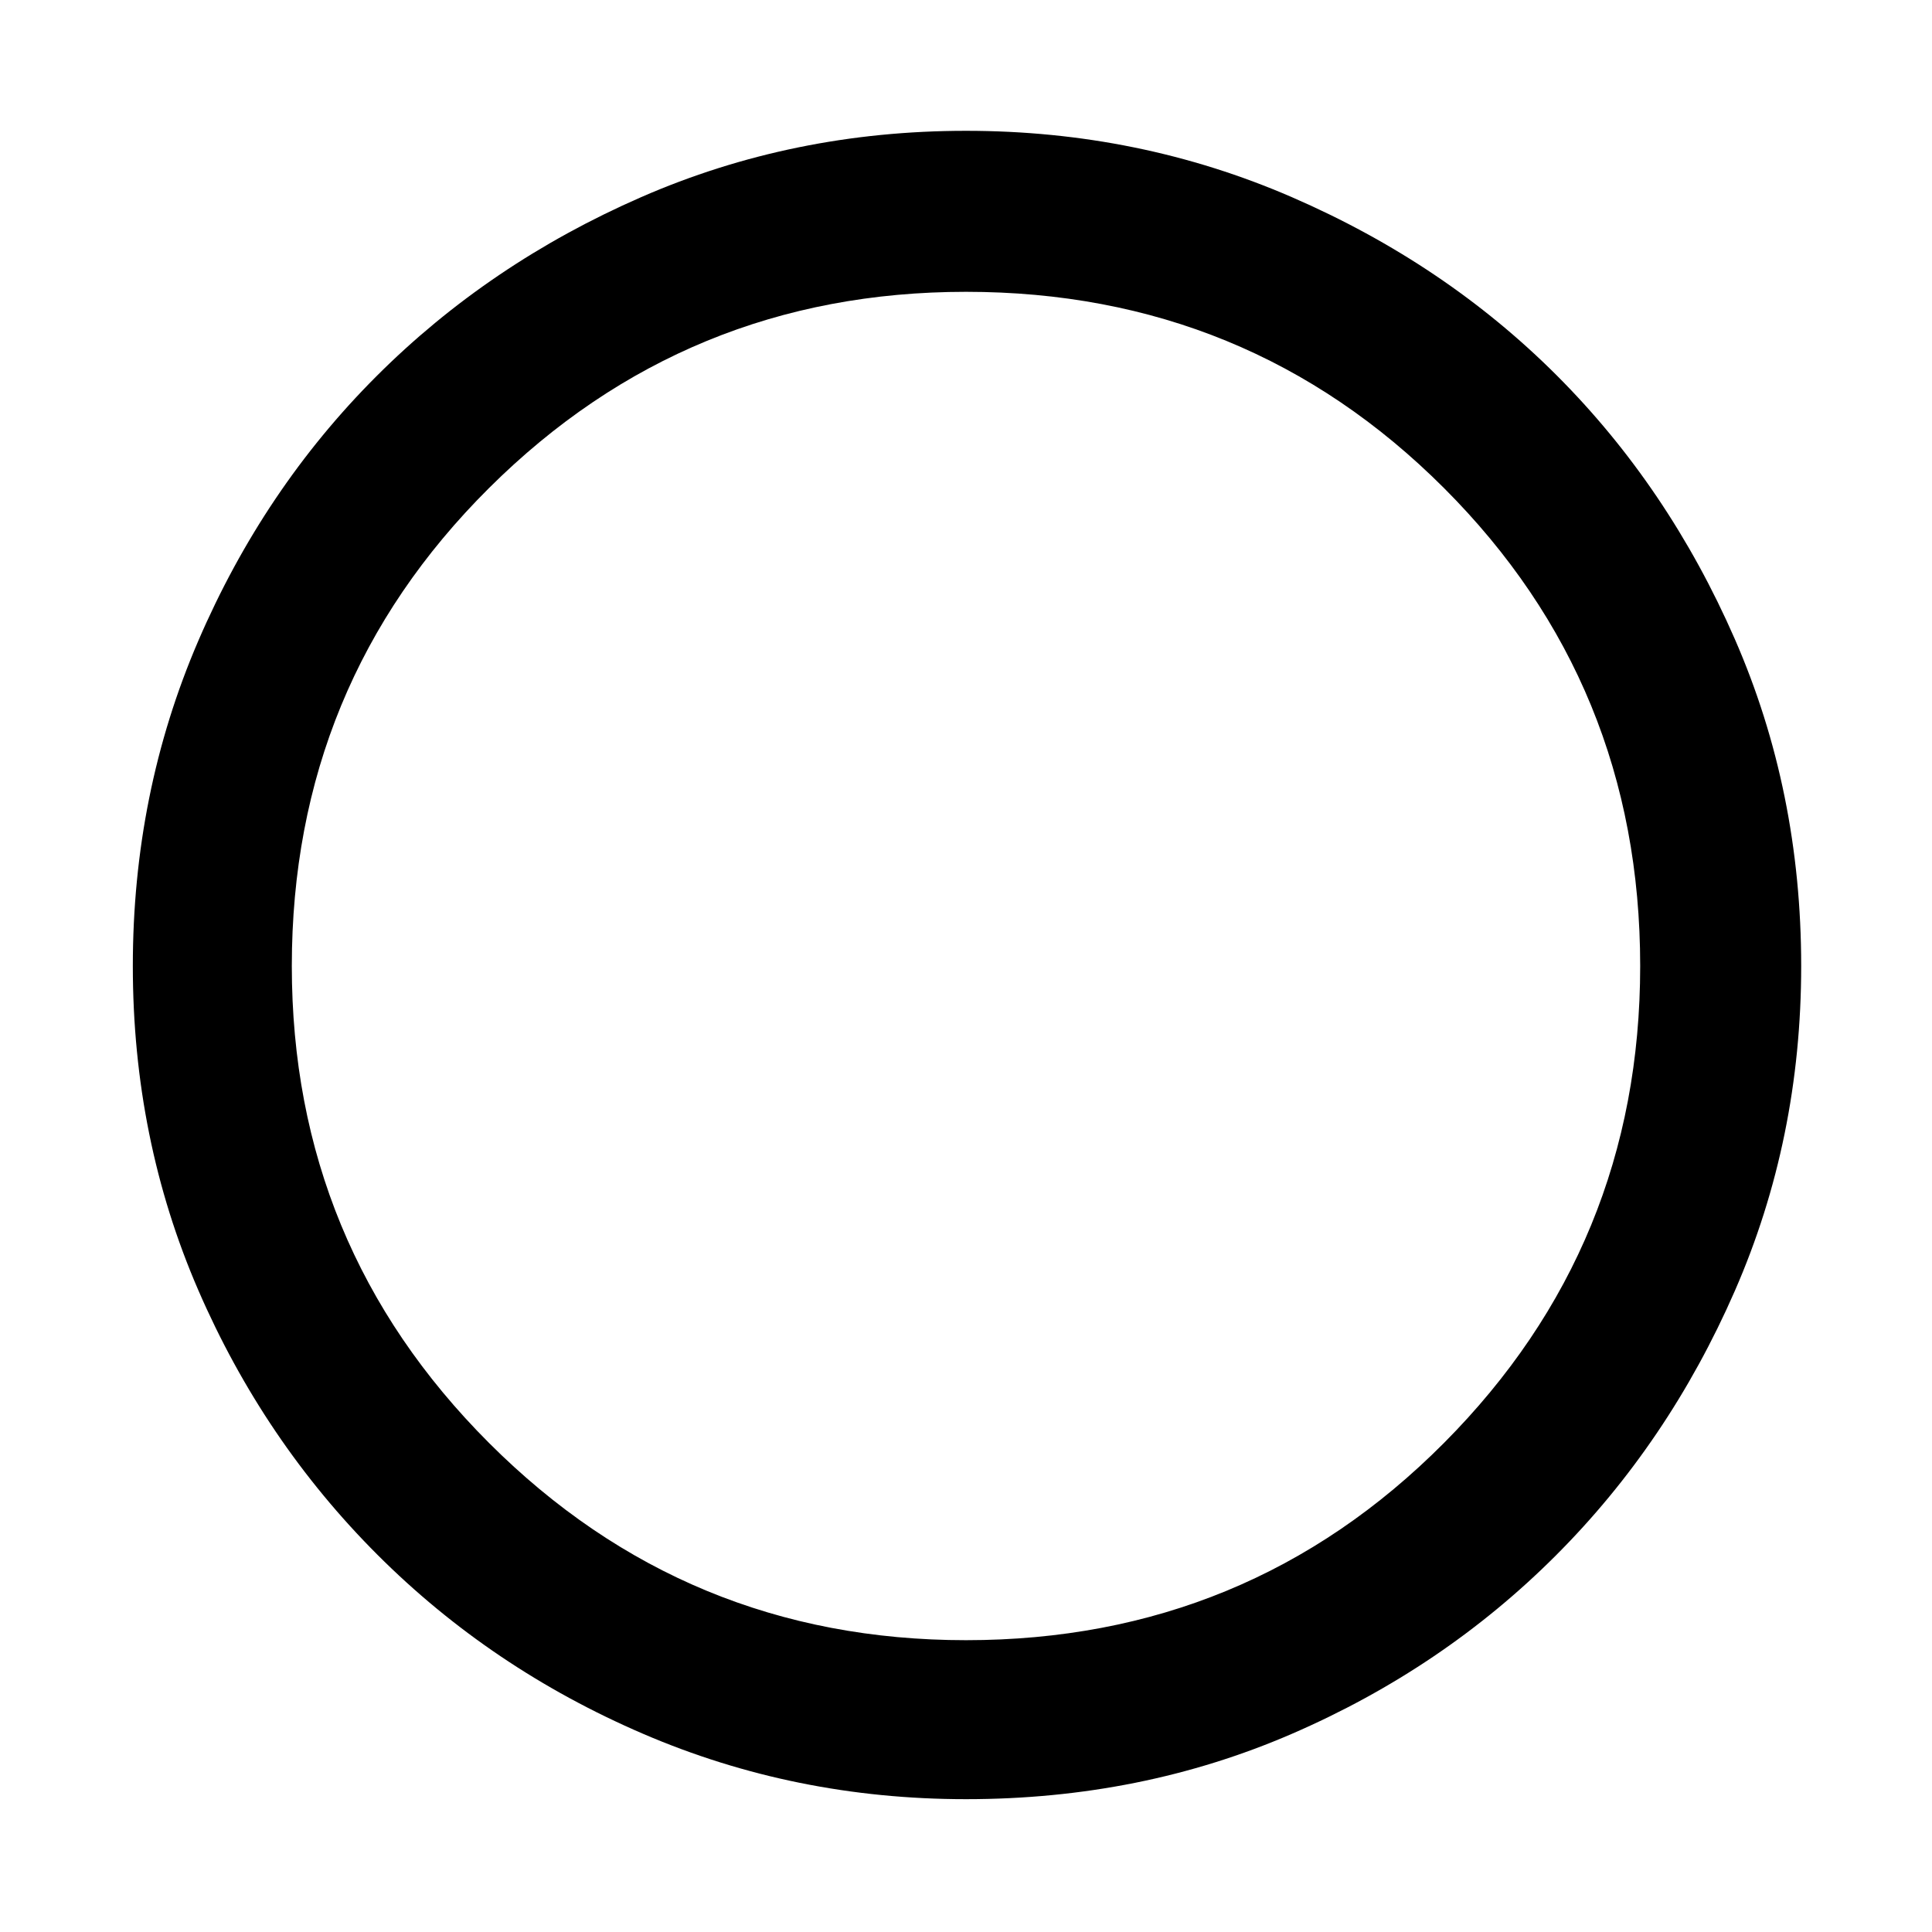
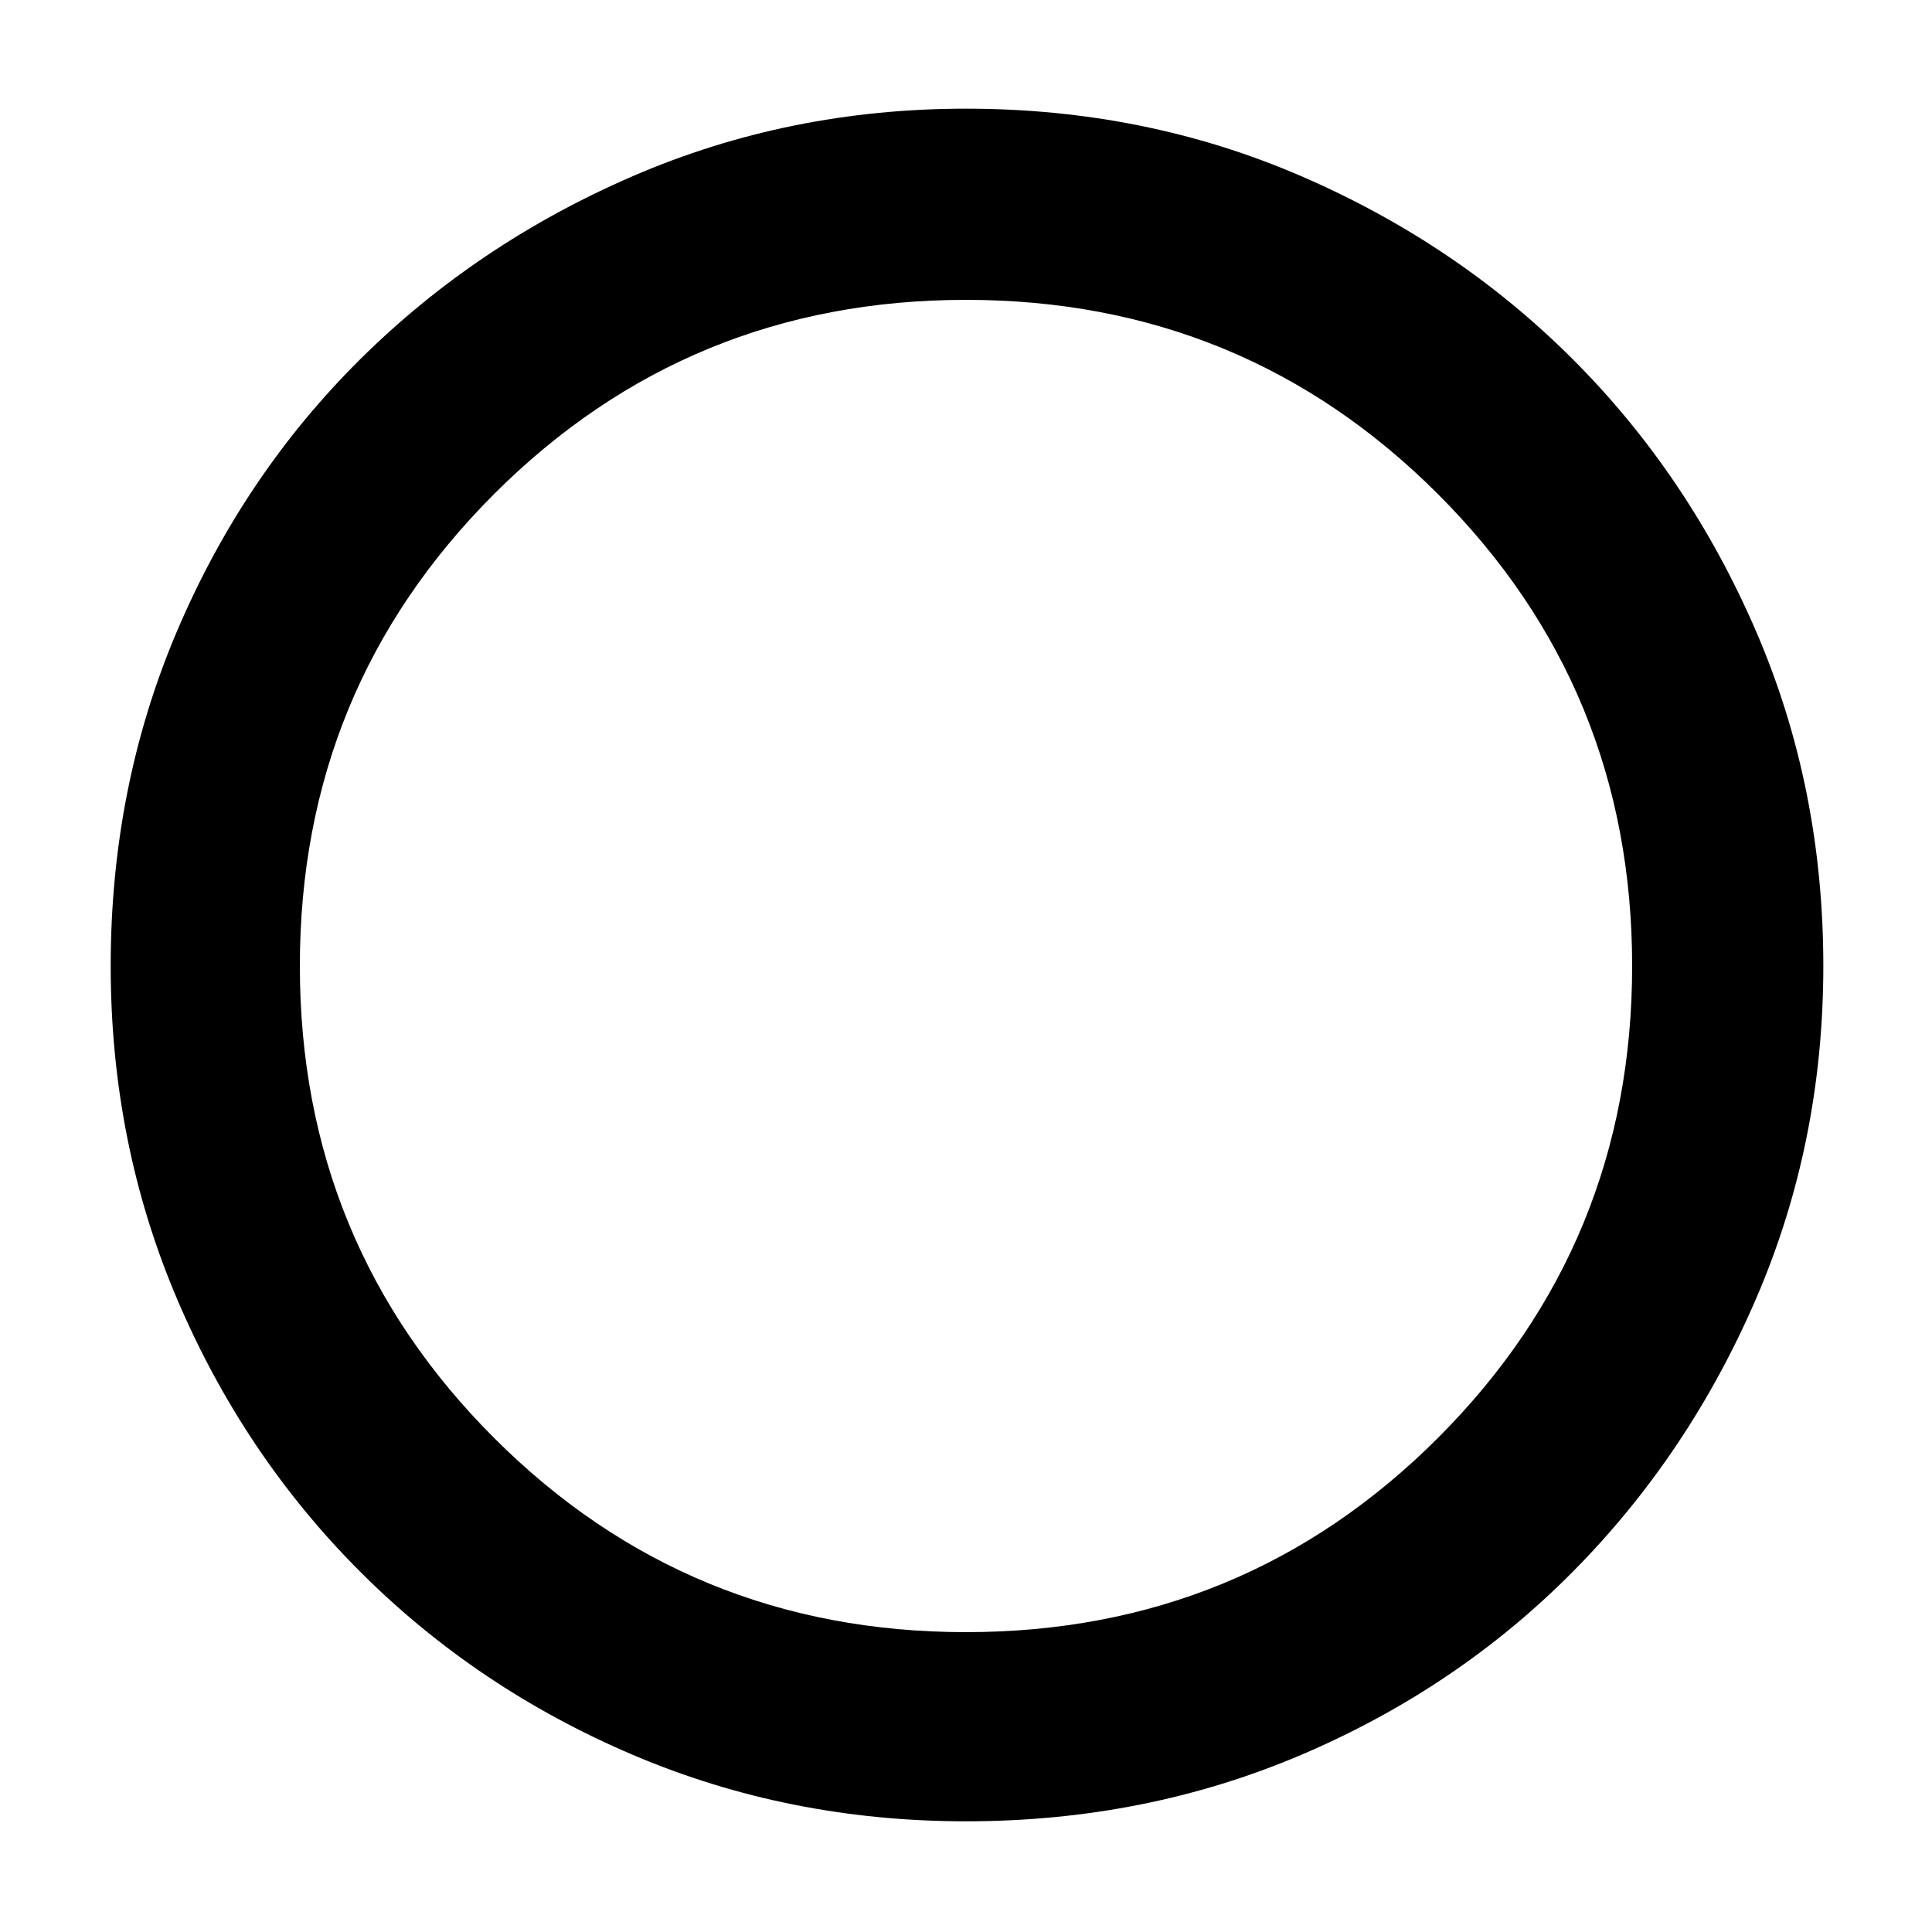
<svg xmlns="http://www.w3.org/2000/svg" height="48" width="48">
-   <path d="M24 44.7q-4.25 0-8.025-1.625-3.775-1.625-6.6-4.45Q6.55 35.8 4.925 32.05T3.3 24q0-4.3 1.625-8.075Q6.55 12.15 9.35 9.35q2.8-2.8 6.575-4.45Q19.7 3.25 24 3.25q4.3 0 8.1 1.65t6.575 4.425q2.775 2.775 4.425 6.55T44.75 24q0 4.3-1.65 8.075-1.65 3.775-4.45 6.575-2.8 2.8-6.55 4.425T24 44.7Zm0-3.95q7 0 11.875-4.9T40.75 24q0-7-4.875-11.875T24 7.25q-6.95 0-11.85 4.875Q7.25 17 7.25 24q0 6.95 4.9 11.85 4.9 4.9 11.85 4.9ZM24 24Z" />
+   <path d="M24 45.25q-4.4 0-8.275-1.65T8.95 39.05q-2.9-2.9-4.55-6.775Q2.75 28.4 2.75 24q0-4.45 1.65-8.325 1.65-3.875 4.55-6.75t6.775-4.55Q19.6 2.7 24 2.7q4.45 0 8.325 1.675 3.875 1.675 6.75 4.55t4.55 6.75Q45.3 19.55 45.3 24q0 4.4-1.675 8.275t-4.55 6.775q-2.875 2.9-6.75 4.55T24 45.25Zm0-4.7q6.9 0 11.725-4.825Q40.55 30.9 40.55 24q0-6.9-4.825-11.725Q30.9 7.45 24 7.45q-6.9 0-11.725 4.825Q7.45 17.1 7.45 24q0 6.9 4.825 11.725Q17.1 40.55 24 40.55ZM24 24Z" />
</svg>
